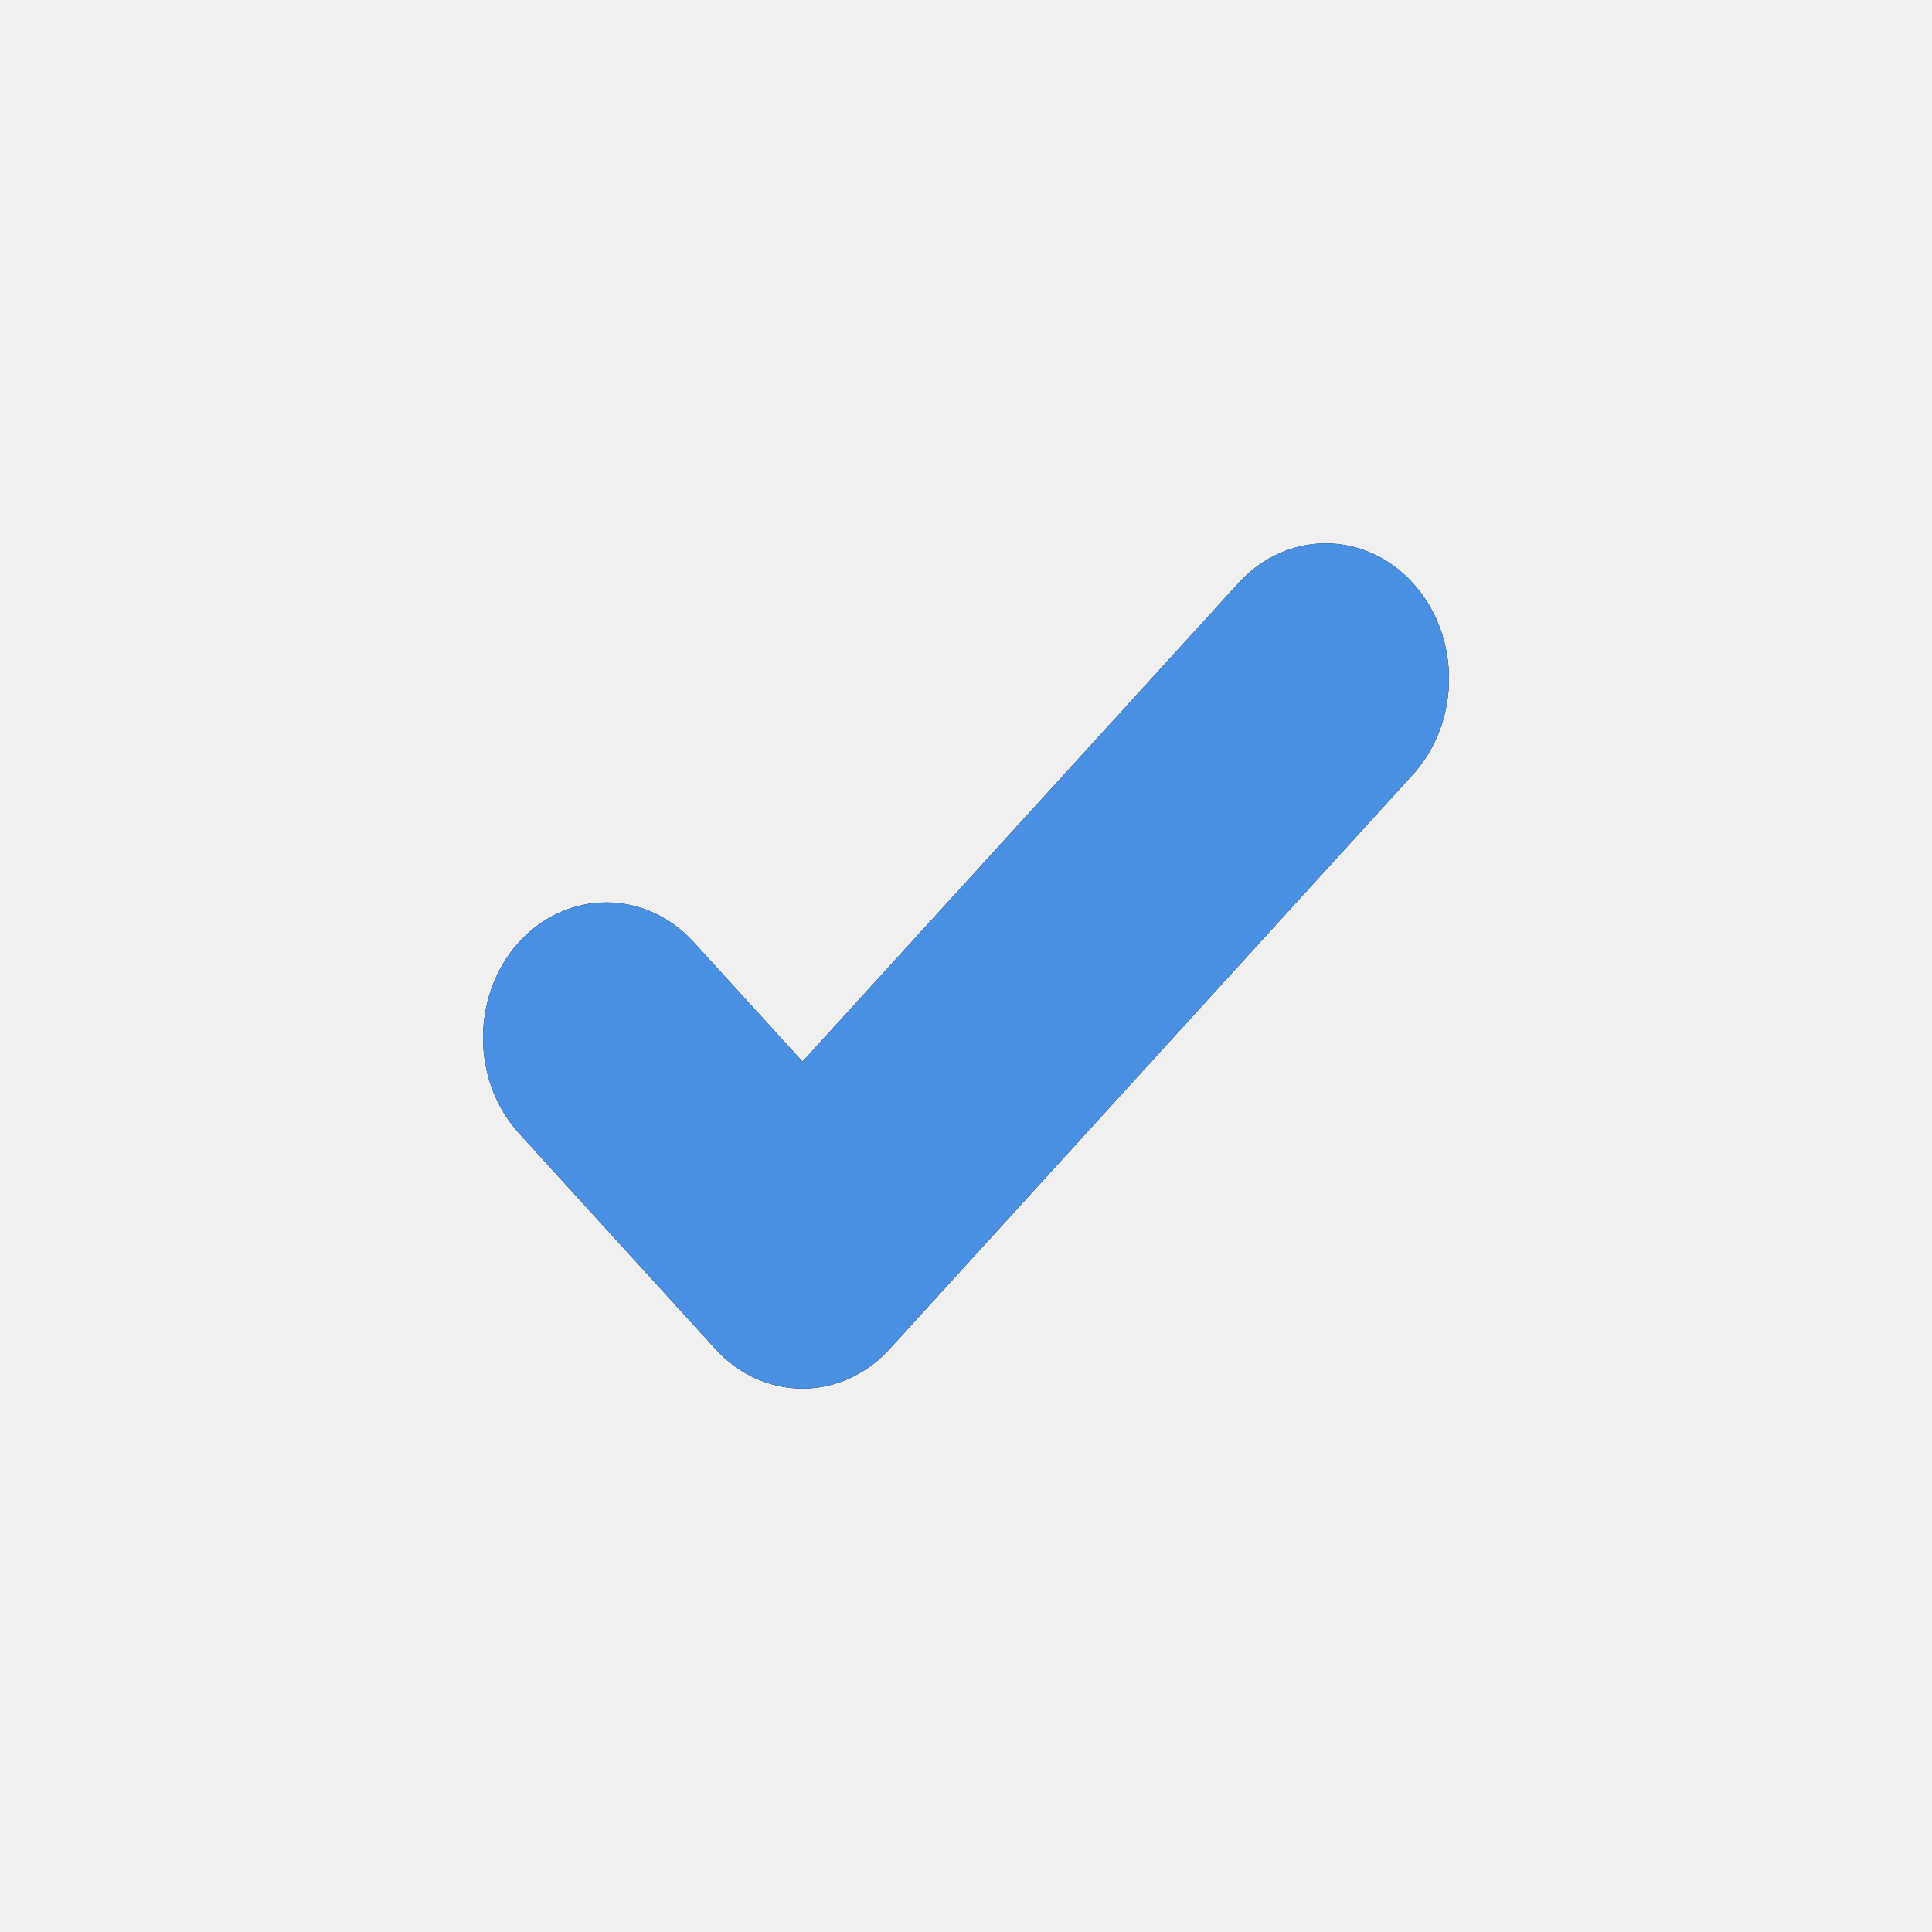
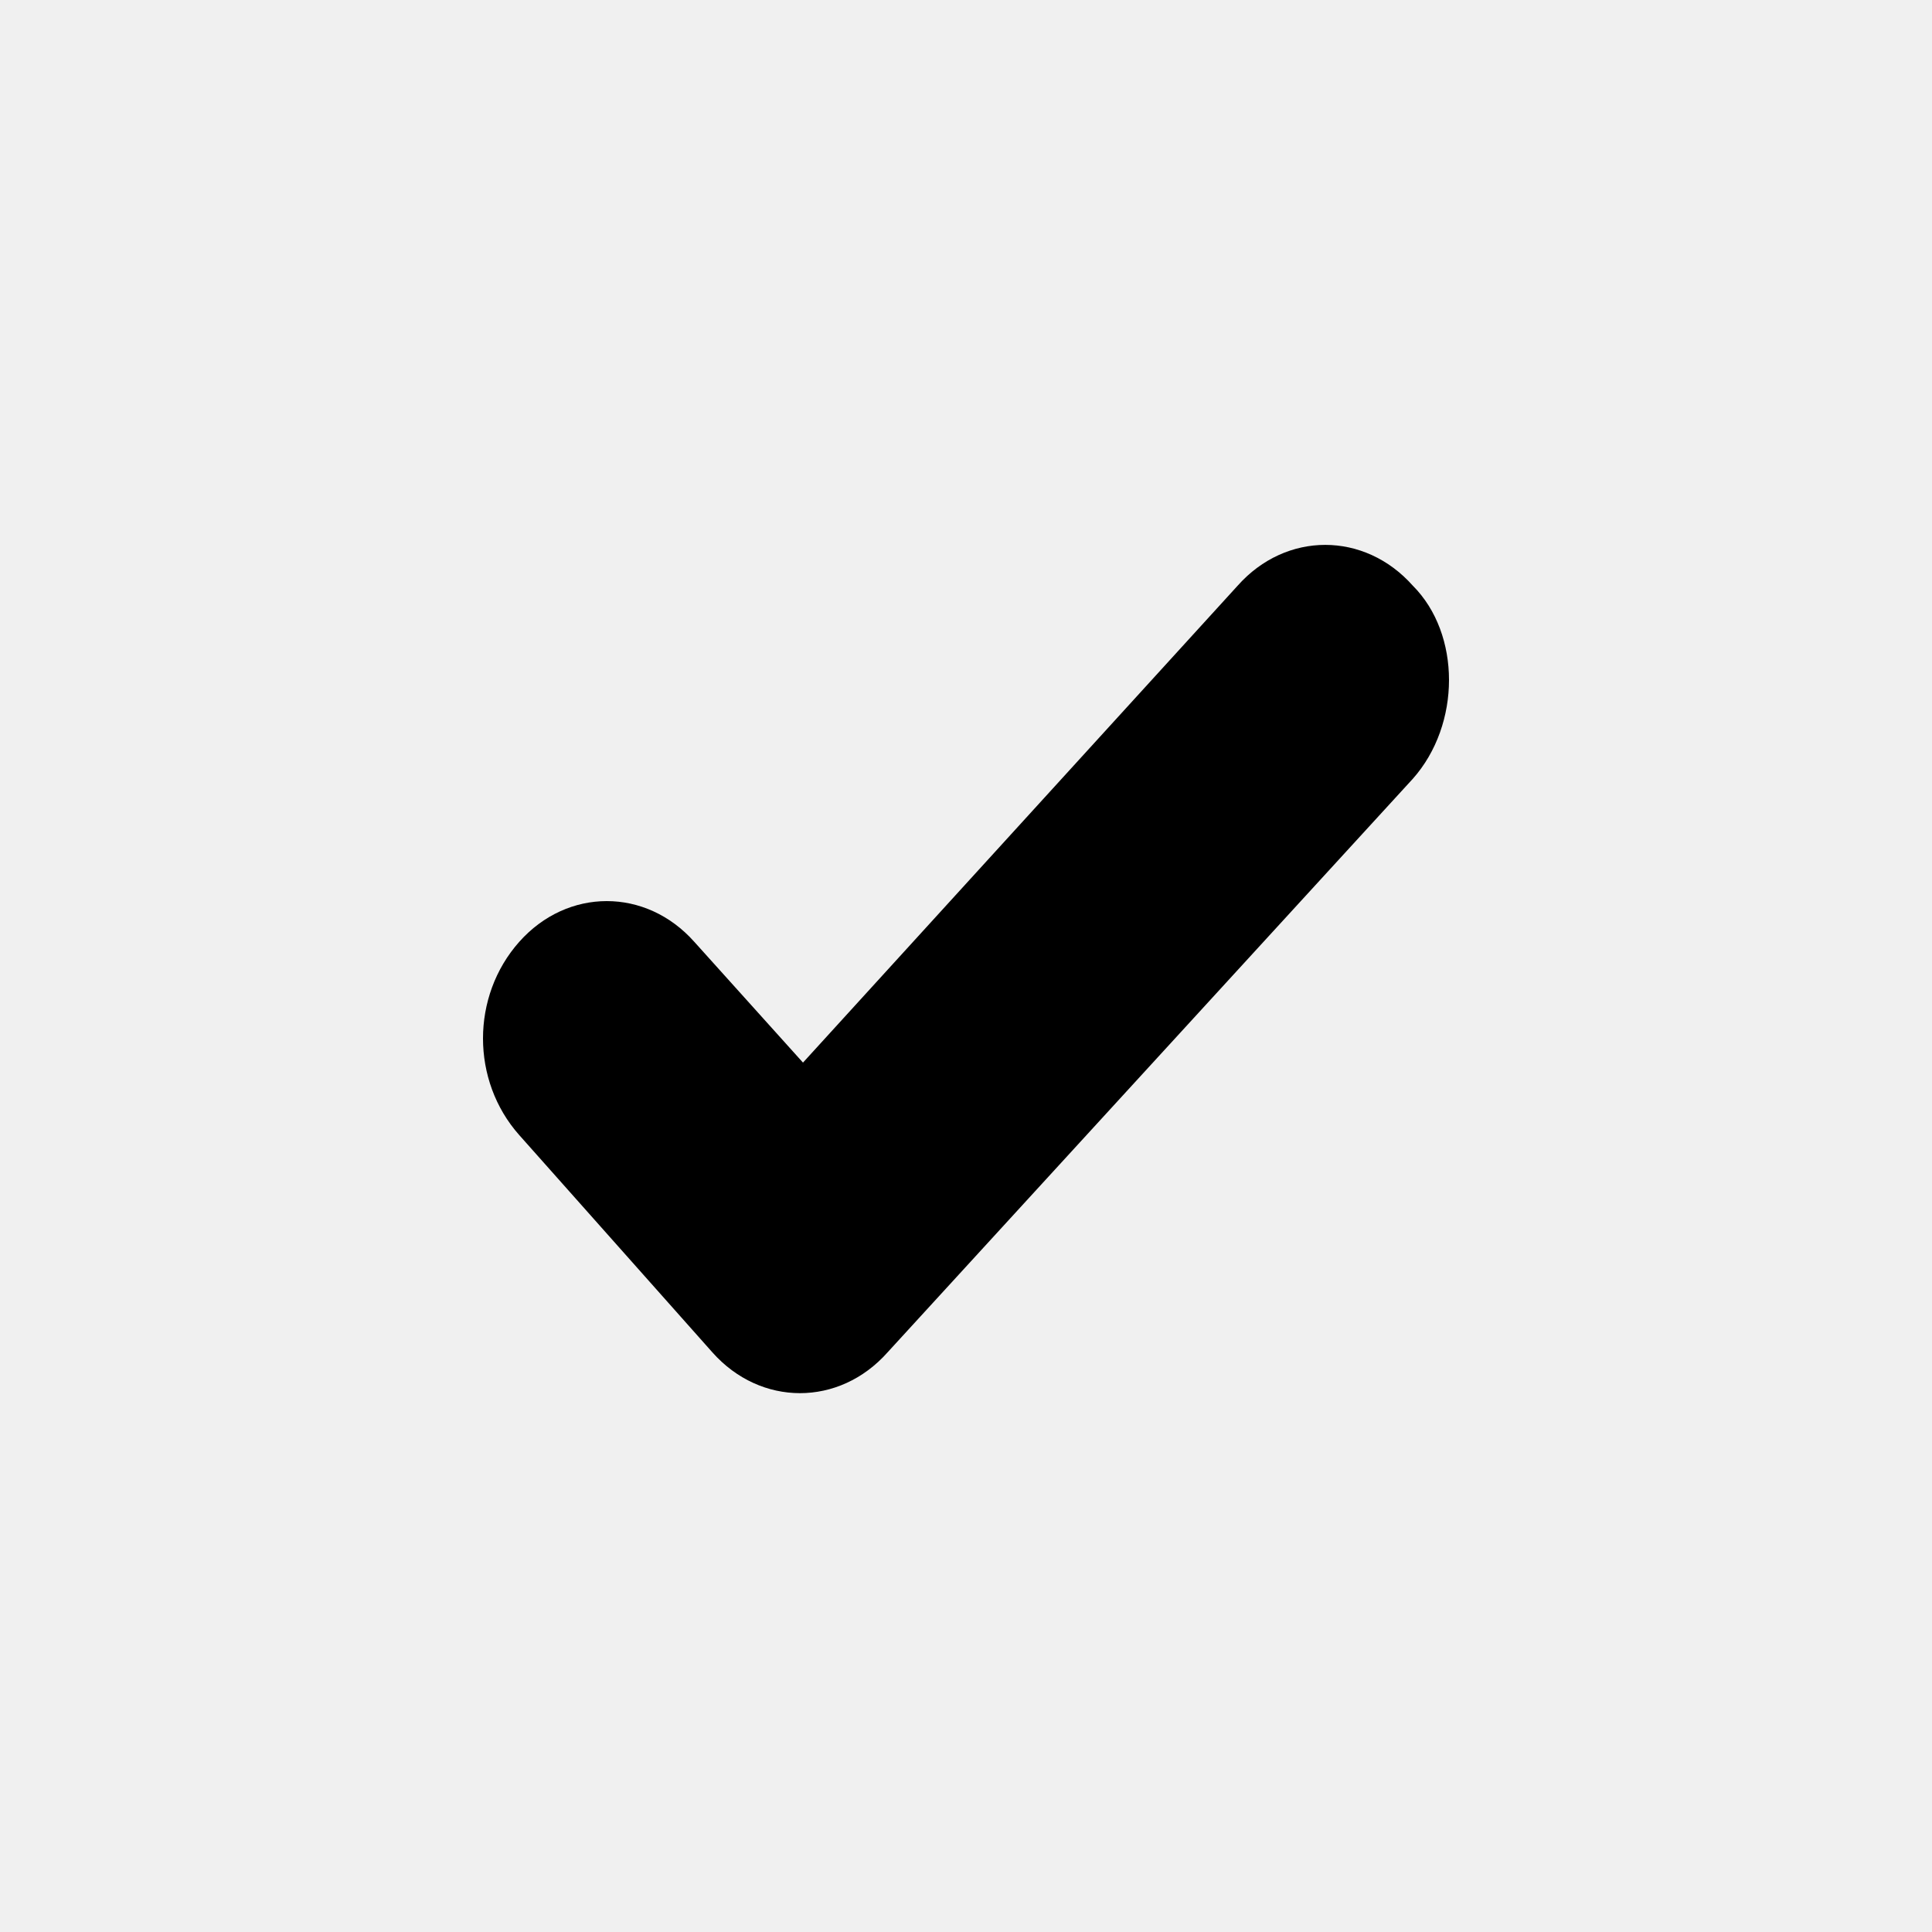
- <svg xmlns="http://www.w3.org/2000/svg" xmlns:xlink="http://www.w3.org/1999/xlink" width="32px" height="32px" viewBox="0 0 32 32" version="1.1">
-   <defs>
-     <path d="M23.402,9.658 C22.604,8.781 21.311,8.781 20.513,9.658 L13.292,17.583 L11.487,15.602 C10.689,14.729 9.396,14.729 8.598,15.602 C7.801,16.479 7.801,17.9 8.598,18.773 L11.848,22.342 C12.646,23.219 13.938,23.219 14.736,22.342 L23.402,12.829 C24.199,11.952 24.199,10.53 23.402,9.658" id="path-1" />
-   </defs>
-   <g id="Symbols" stroke="none" stroke-width="1" fill="none" fill-rule="evenodd">
-     <g id="icon/solid/checkmark">
-       <mask id="mask-2" fill="white">
-         <use xlink:href="#path-1" />
-       </mask>
-       <use id="checkmark" fill="#000000" xlink:href="#path-1" />
-       <g id="color/solid/primary" mask="url(#mask-2)" fill="#4A90E2">
-         <g transform="translate(-22, -25)" id="color">
-           <rect x="0" y="0" width="80" height="80" />
-         </g>
-       </g>
-     </g>
+ <svg xmlns="http://www.w3.org/2000/svg" version="1.1" id="Layer_1" x="0px" y="0px" viewBox="0 0 32 32" style="enable-background:new 0 0 32 32;" xml:space="preserve">
+   <style type="text/css">
+ 	.st0{fill-rule:evenodd;clip-rule:evenodd;}
+ </style>
+   <g>
+     <path class="st0" d="M23.4,9.7c-0.8-0.9-2.1-0.9-2.9,0l-7.2,7.9l-1.8-2c-0.8-0.9-2.1-0.9-2.9,0c-0.8,0.9-0.8,2.3,0,3.2l3.2,3.6   c0.8,0.9,2.1,0.9,2.9,0l8.7-9.5C24.2,12,24.2,10.5,23.4,9.7" />
  </g>
</svg>
